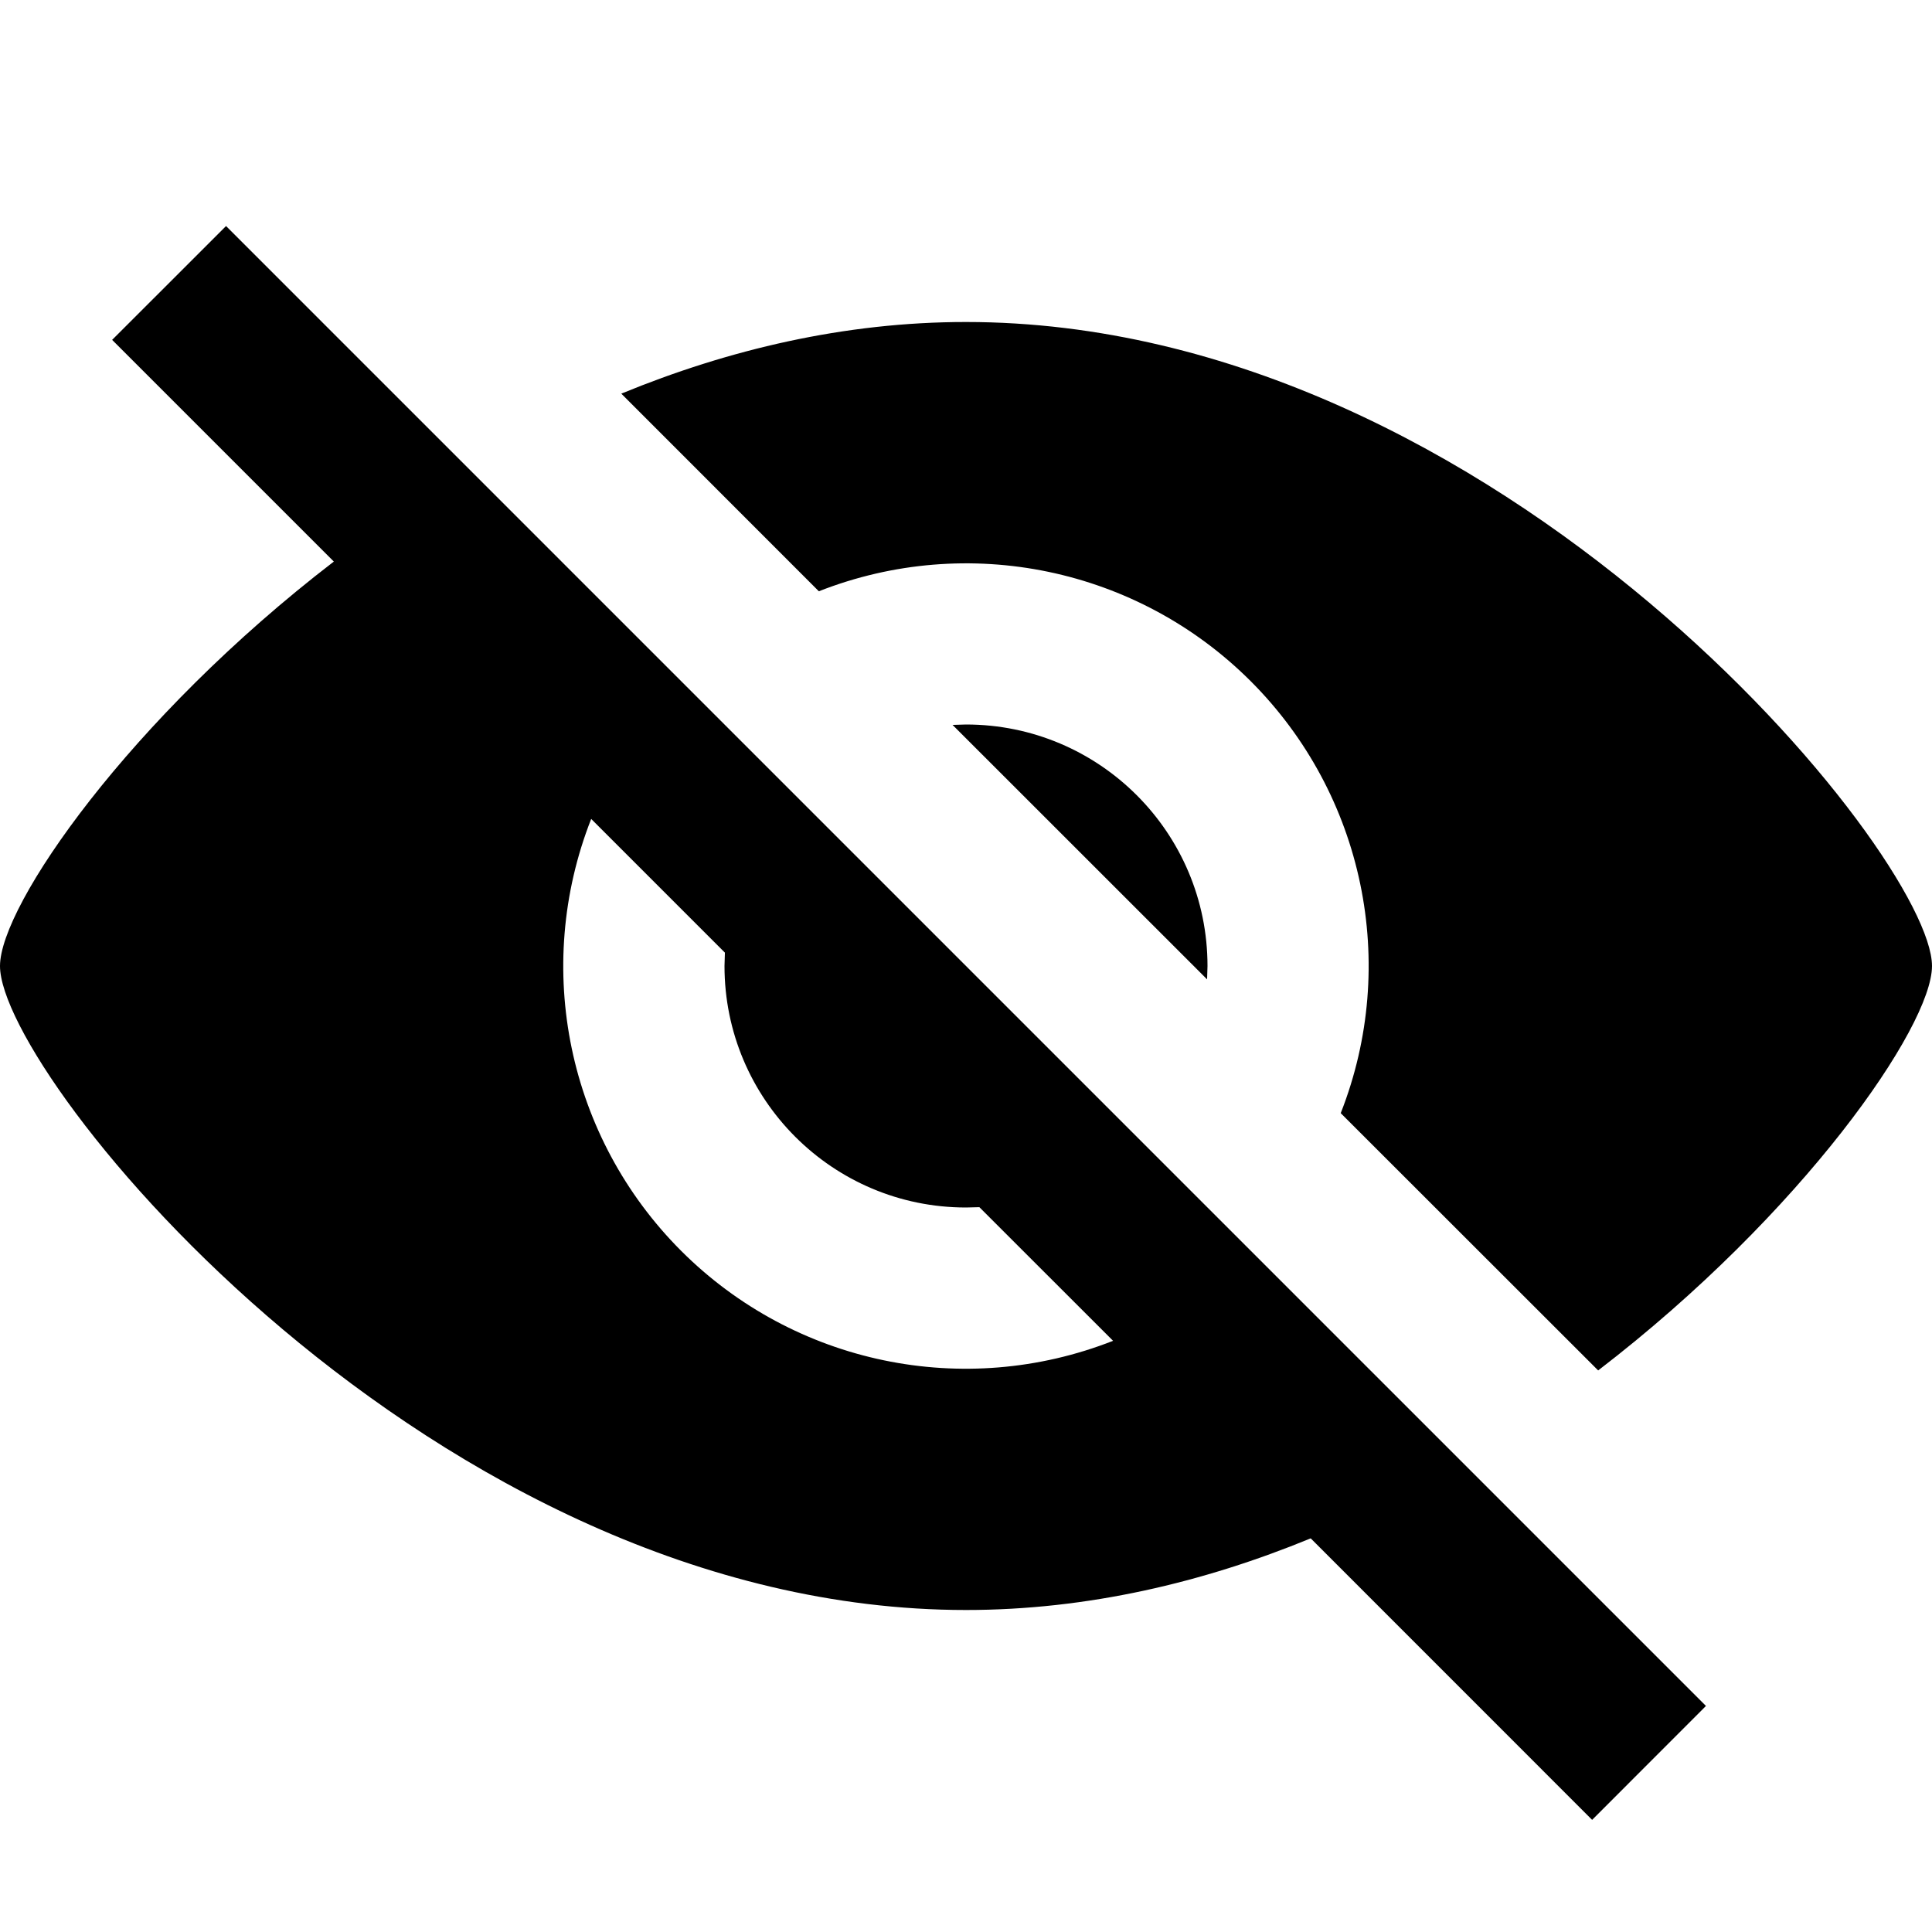
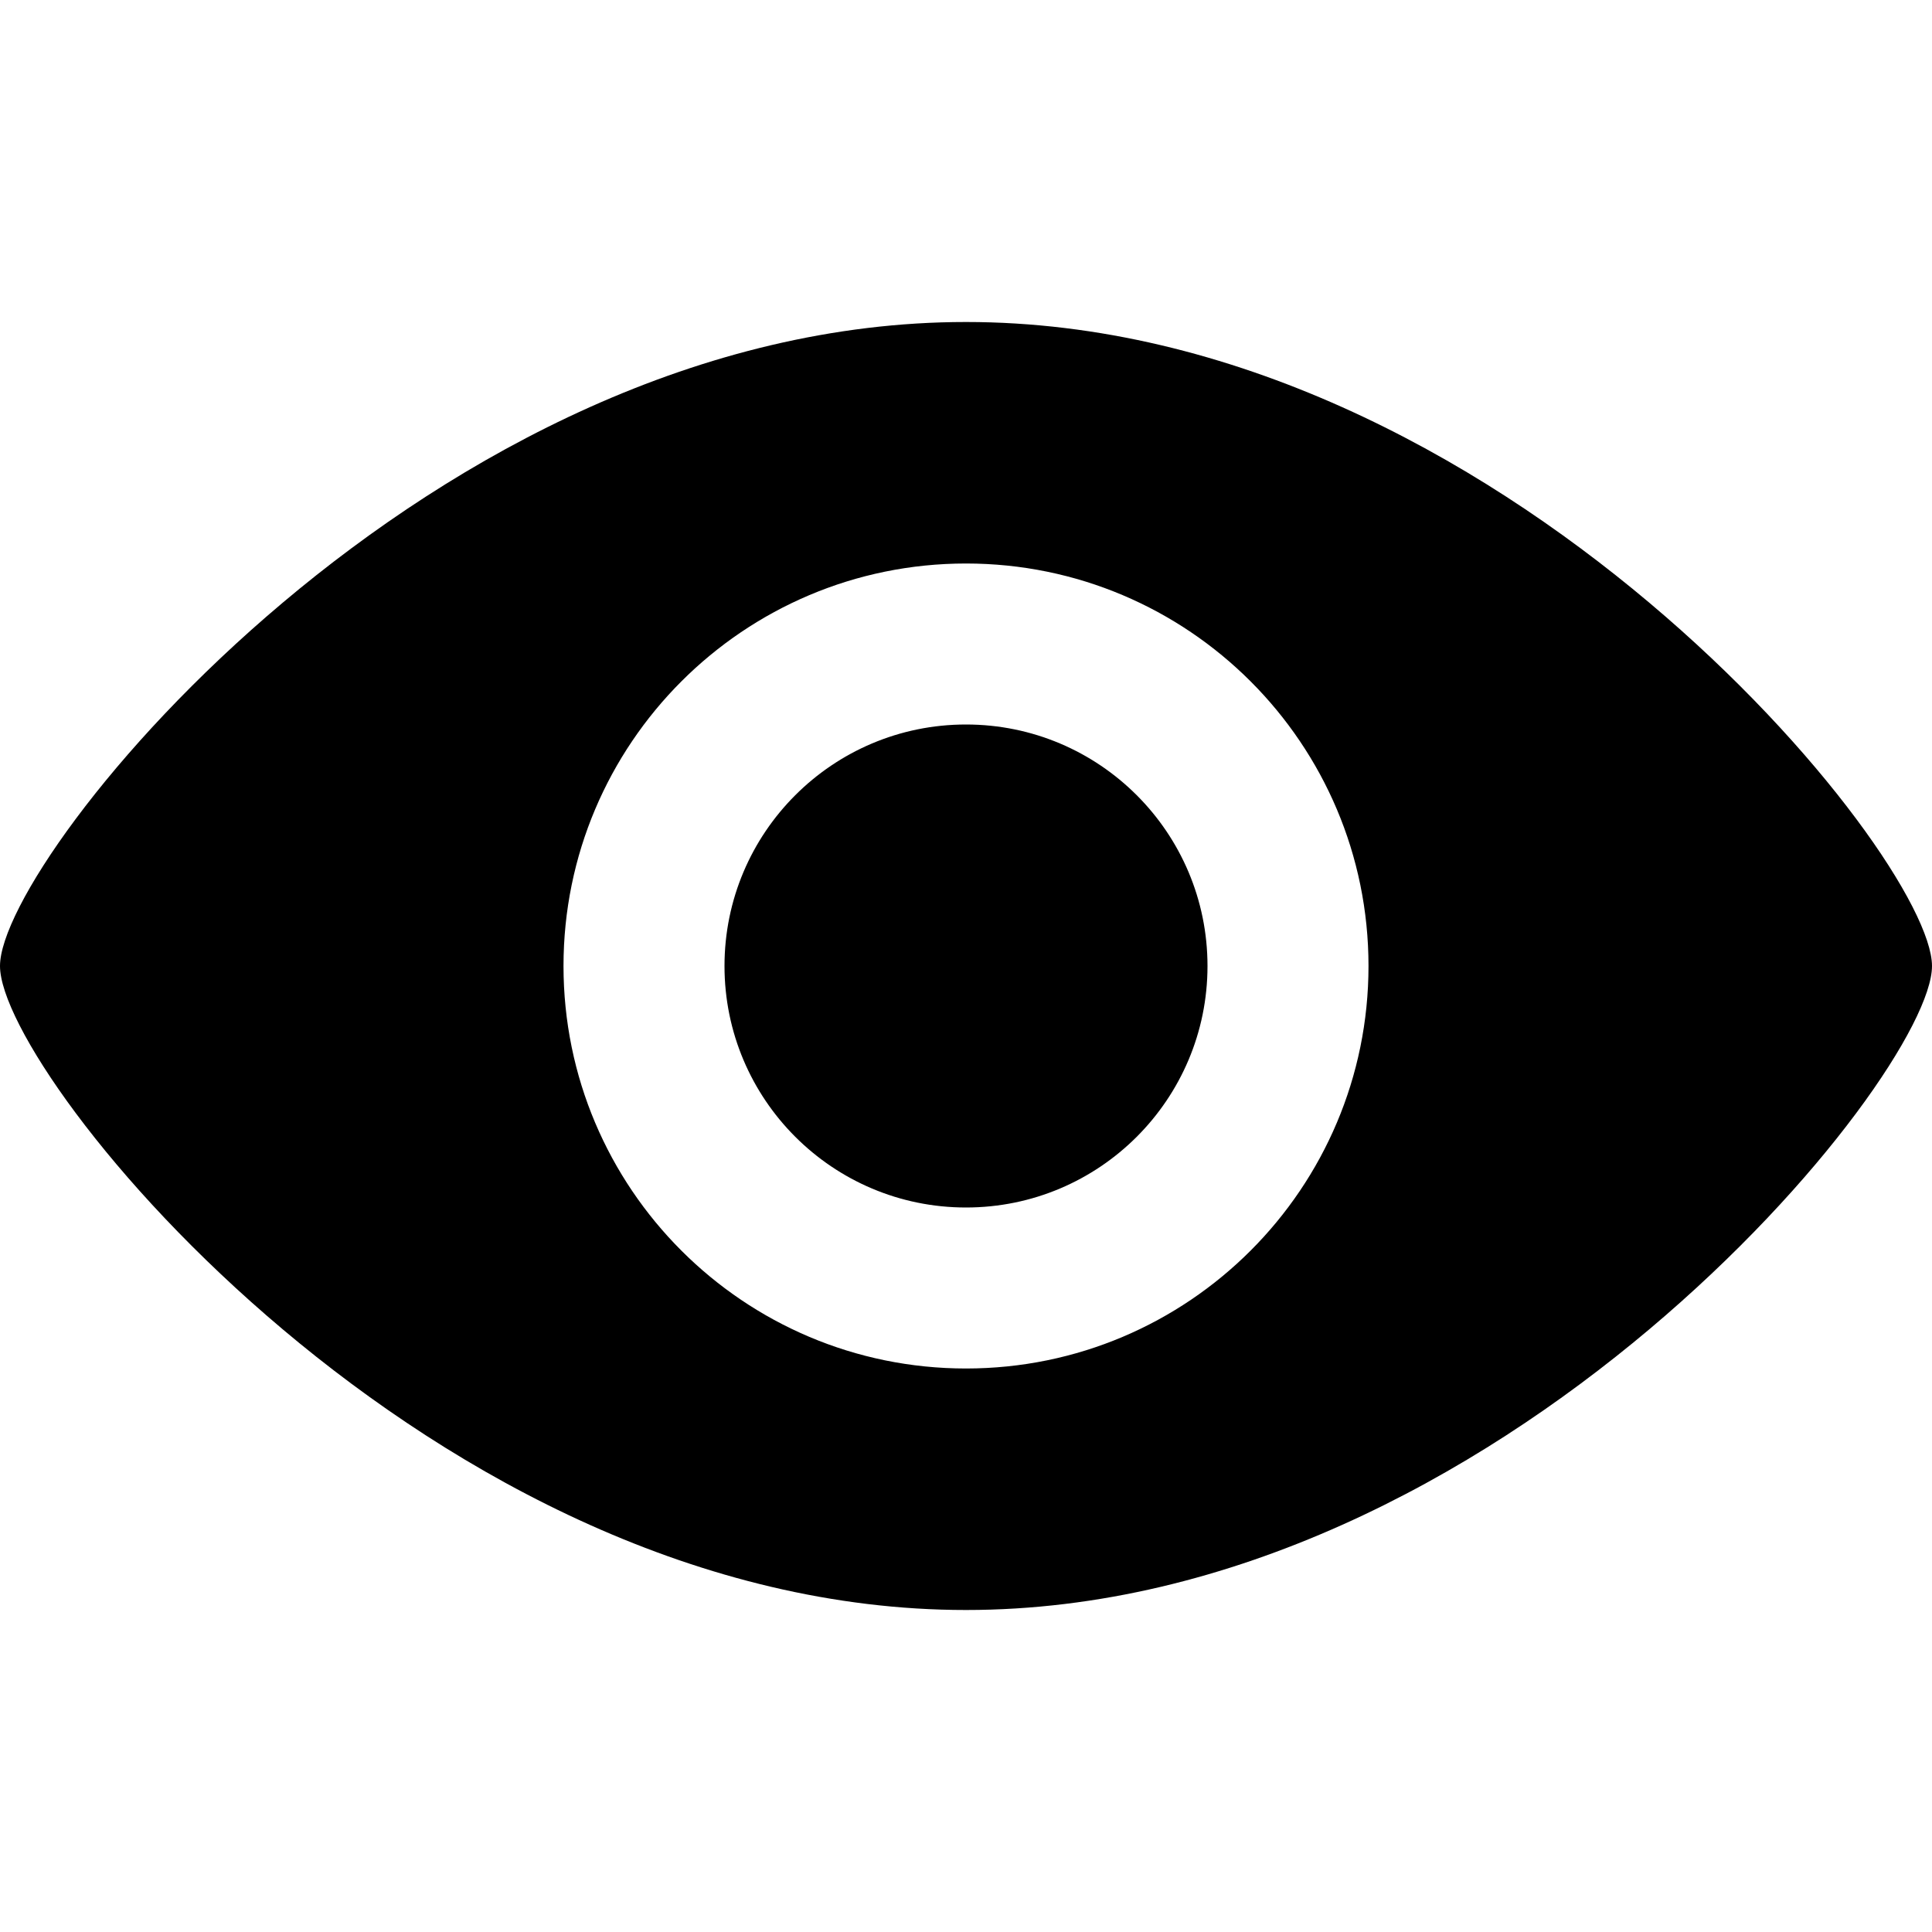
<svg xmlns="http://www.w3.org/2000/svg" aria-hidden="true" aria-label="" color="#cacaca" role="img" transform="" version="1.1" viewBox="0 0 24 24" class="sc-bRBYWo ciDhsx">
-   <path d="M1.393 4.222l1.415-1.414 18.384 18.384-1.414 1.415-3.496-3.497c-1.33.547-2.773.89-4.282.89-6.627 0-12-6.625-12-8 0-.752 1.607-3.074 4.147-5.024L1.393 4.222zM12 4c6.627 0 12 6.625 12 8 0 .752-1.607 3.074-4.147 5.024l-3.198-3.196a5 5 0 0 0-6.483-6.483L7.718 4.89C9.048 4.343 10.49 4 12 4zm-4.656 6.173a5 5 0 0 0 6.483 6.483l-1.661-1.66L12 15a3 3 0 0 1-3-3l.005-.166-1.66-1.66zM12 9a3 3 0 0 1 3 3l-.005.166-3.162-3.161L12 9z" class="sc-Rmtcm cUjquv" />
+   <path d="M12 4c6.627 0 12 6.625 12 8s-5.373 8-12 8-12-6.625-12-8 5.373-8 12-8zm0 3a5 5 0 1 0 0 10 5 5 0 0 0 0-10zm0 2a3 3 0 1 1 0 6 3 3 0 0 1 0-6z" class="sc-Rmtcm cUjquv" />
</svg>
